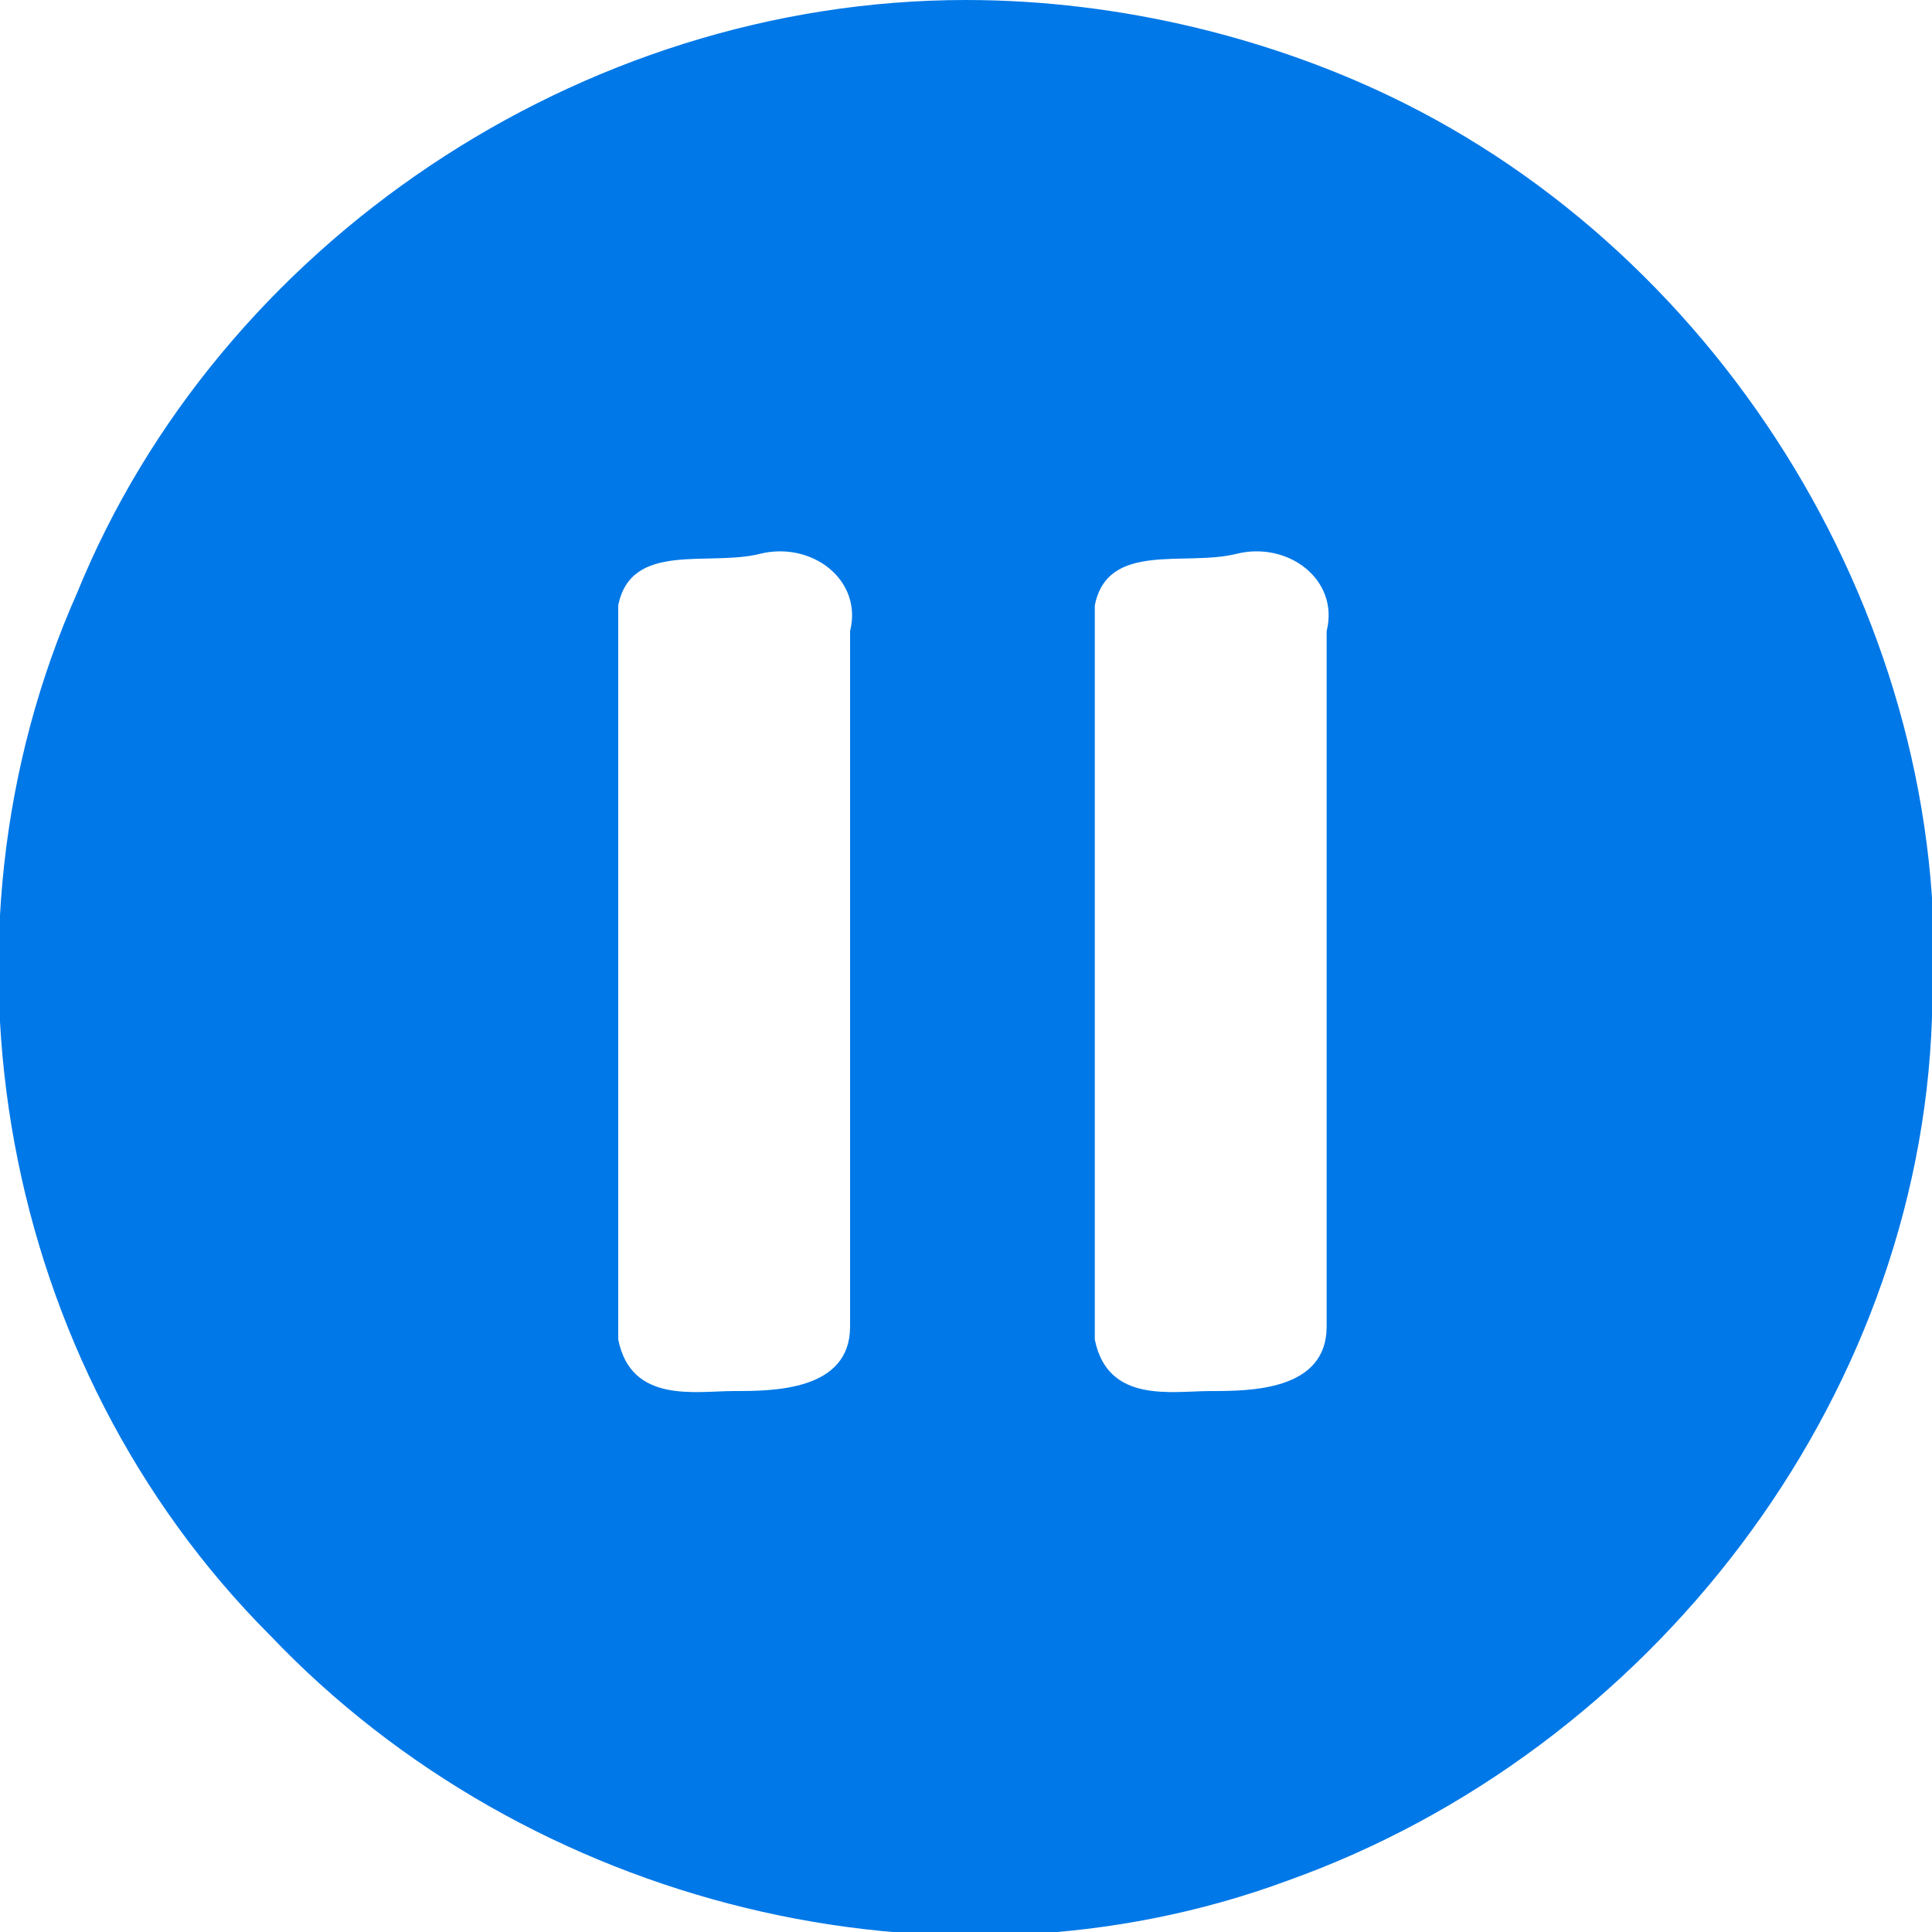
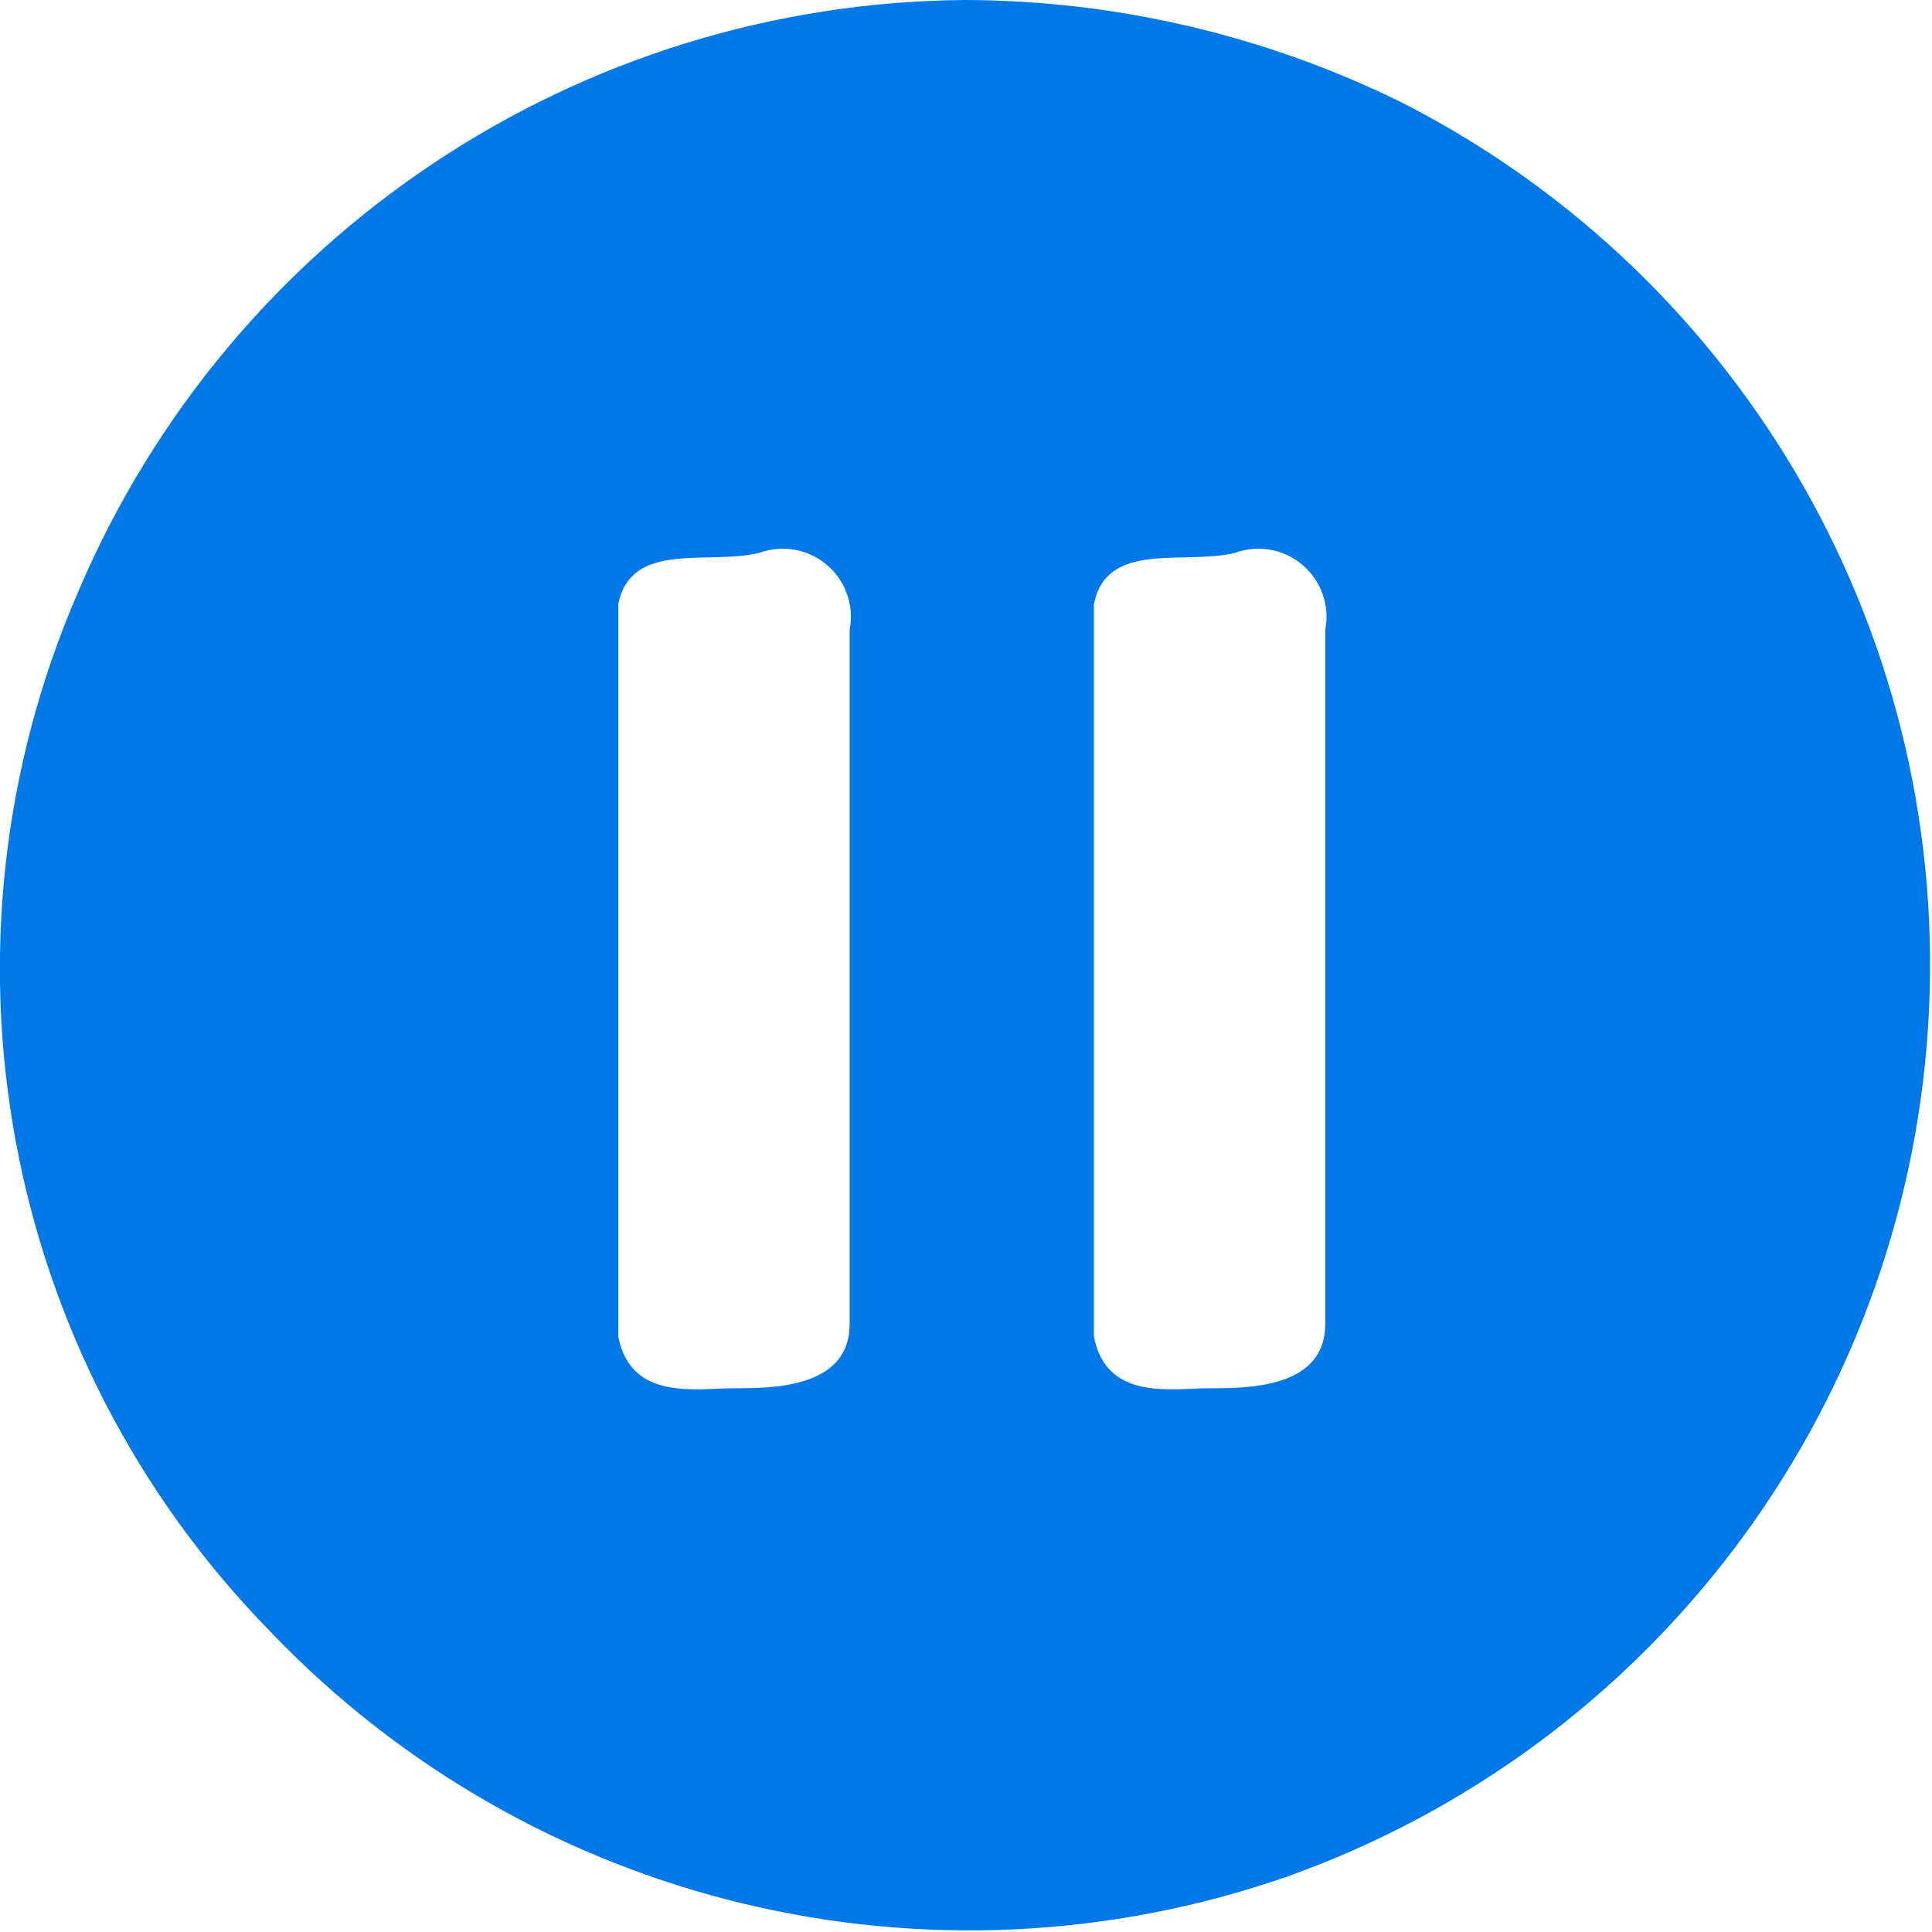
- <svg xmlns="http://www.w3.org/2000/svg" version="1.1" id="Capa_1" x="0px" y="0px" width="15px" height="15px" viewBox="0 0 15 15" style="enable-background:new 0 0 15 15;" xml:space="preserve">
-   <style type="text/css">
- 	.st0{fill:#0078E7;}
- </style>
-   <path id="path2" class="st0" d="M7.5,0C4.5,0,1.7,1.9,0.6,4.6c-1.2,2.7-0.6,6,1.5,8.1c2,2.1,5.2,2.9,7.9,1.9c2.8-1,4.9-3.7,5-6.7  c0.2-2.9-1.5-5.8-4.1-7.1C9.9,0.3,8.7,0,7.5,0z M6.6,10.3c0,0.5-0.6,0.5-0.9,0.5c-0.3,0-0.8,0.1-0.9-0.4c0-1.9,0-3.8,0-5.7  c0.1-0.5,0.7-0.3,1.1-0.4c0.4-0.1,0.8,0.2,0.7,0.6C6.6,6.7,6.6,8.5,6.6,10.3z M10.3,10.3c0,0.5-0.6,0.5-0.9,0.5  c-0.3,0-0.8,0.1-0.9-0.4c0-1.9,0-3.8,0-5.7c0.1-0.5,0.7-0.3,1.1-0.4c0.4-0.1,0.8,0.2,0.7,0.6C10.3,6.7,10.3,8.5,10.3,10.3z" />
-   <g id="g4" transform="translate(-0.01903604,0.02221043)">
- </g>
-   <g id="g6" transform="translate(-0.01903604,0.02221043)">
- </g>
-   <g id="g8" transform="translate(-0.01903604,0.02221043)">
- </g>
-   <g id="g10" transform="translate(-0.01903604,0.02221043)">
- </g>
-   <g id="g12" transform="translate(-0.01903604,0.02221043)">
- </g>
-   <g id="g14" transform="translate(-0.01903604,0.02221043)">
- </g>
-   <g id="g16" transform="translate(-0.01903604,0.02221043)">
- </g>
-   <g id="g18" transform="translate(-0.01903604,0.02221043)">
- </g>
-   <g id="g20" transform="translate(-0.01903604,0.02221043)">
- </g>
-   <g id="g22" transform="translate(-0.01903604,0.02221043)">
- </g>
-   <g id="g24" transform="translate(-0.01903604,0.02221043)">
- </g>
-   <g id="g26" transform="translate(-0.01903604,0.02221043)">
- </g>
-   <g id="g28" transform="translate(-0.01903604,0.02221043)">
- </g>
-   <g id="g30" transform="translate(-0.01903604,0.02221043)">
- </g>
-   <g id="g32" transform="translate(-0.01903604,0.02221043)">
- </g>
+ <svg xmlns="http://www.w3.org/2000/svg" id="Capa_1" data-name="Capa 1" width="15.03" height="15.03" viewBox="0 0 15.03 15.03">
+   <path id="path2" d="M7.5,0A7.56,7.56,0,0,0,.6,4.6a7.37,7.37,0,0,0,1.5,8.1A7.52,7.52,0,0,0,10,14.6,7.53,7.53,0,0,0,10.9.8,7.73,7.73,0,0,0,7.5,0ZM6.6,10.3c0,.5-.6.5-.9.5s-.8.1-.9-.4V4.7c.1-.5.7-.3,1.1-.4a.53.53,0,0,1,.7.6Zm3.7,0c0,.5-.6.5-.9.5s-.8.1-.9-.4V4.7c.1-.5.7-.3,1.1-.4a.53.53,0,0,1,.7.6Z" transform="translate(0.01 0)" style="fill:#0078e7" />
</svg>
